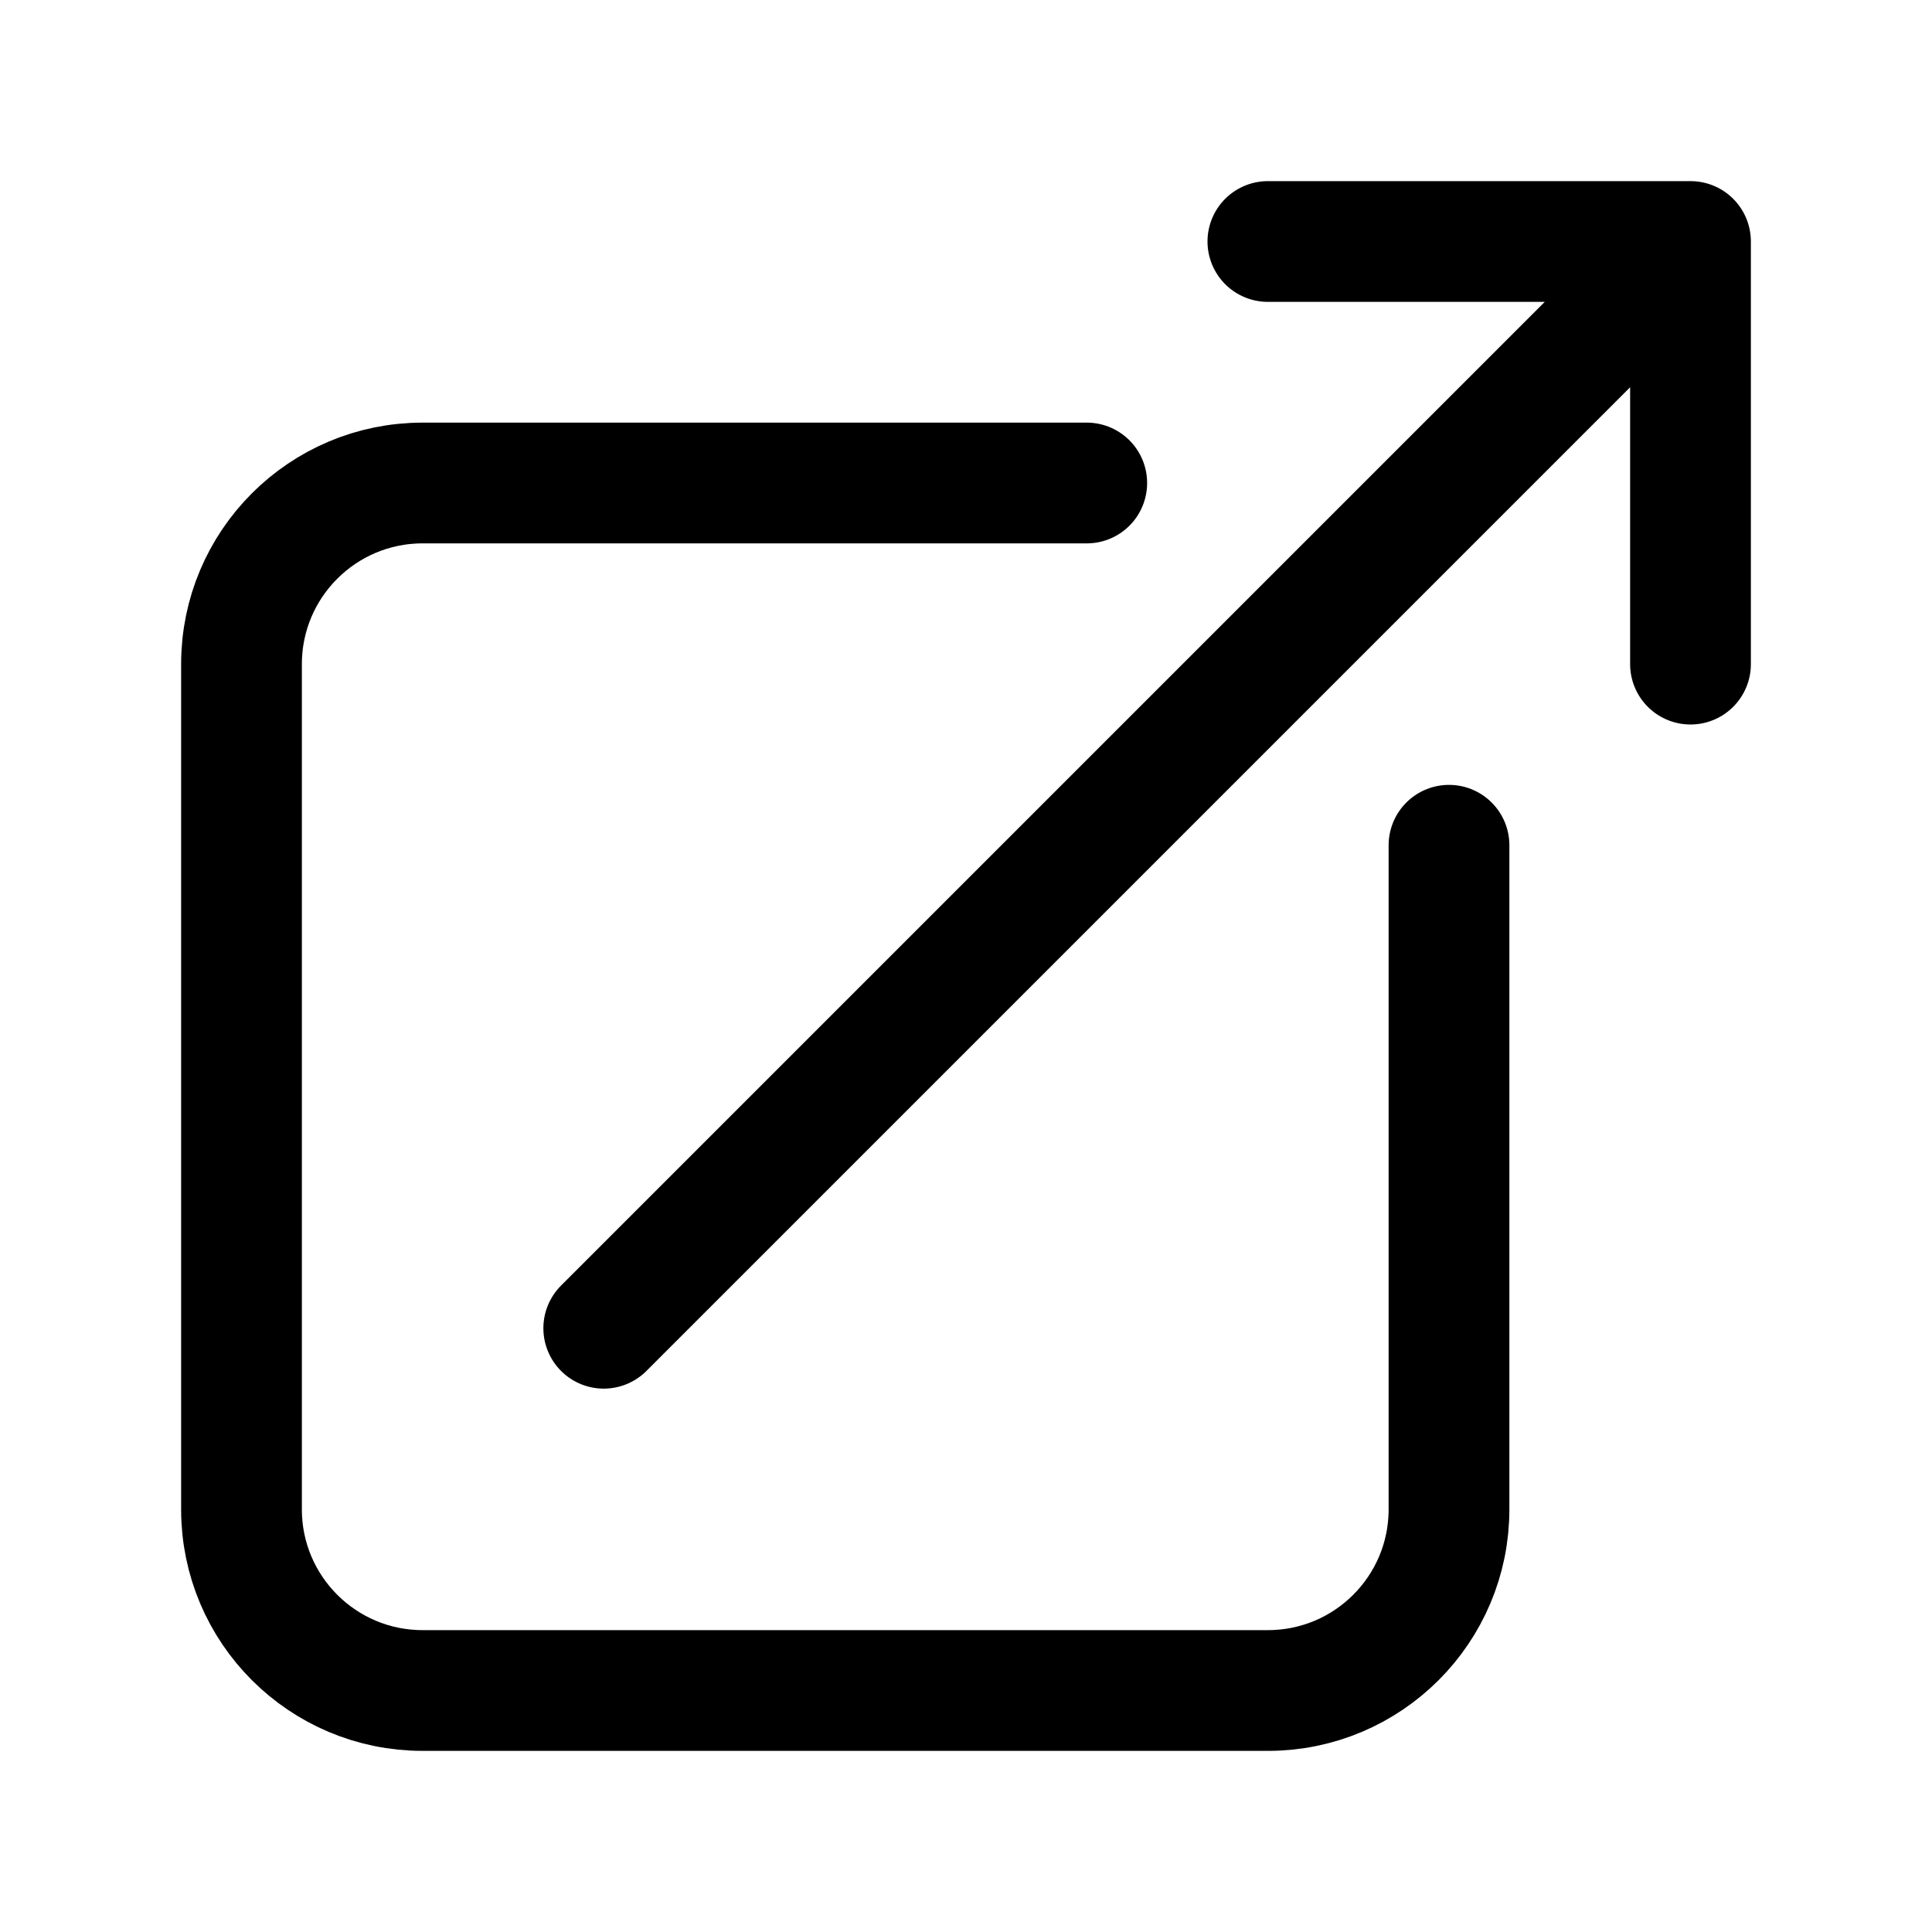
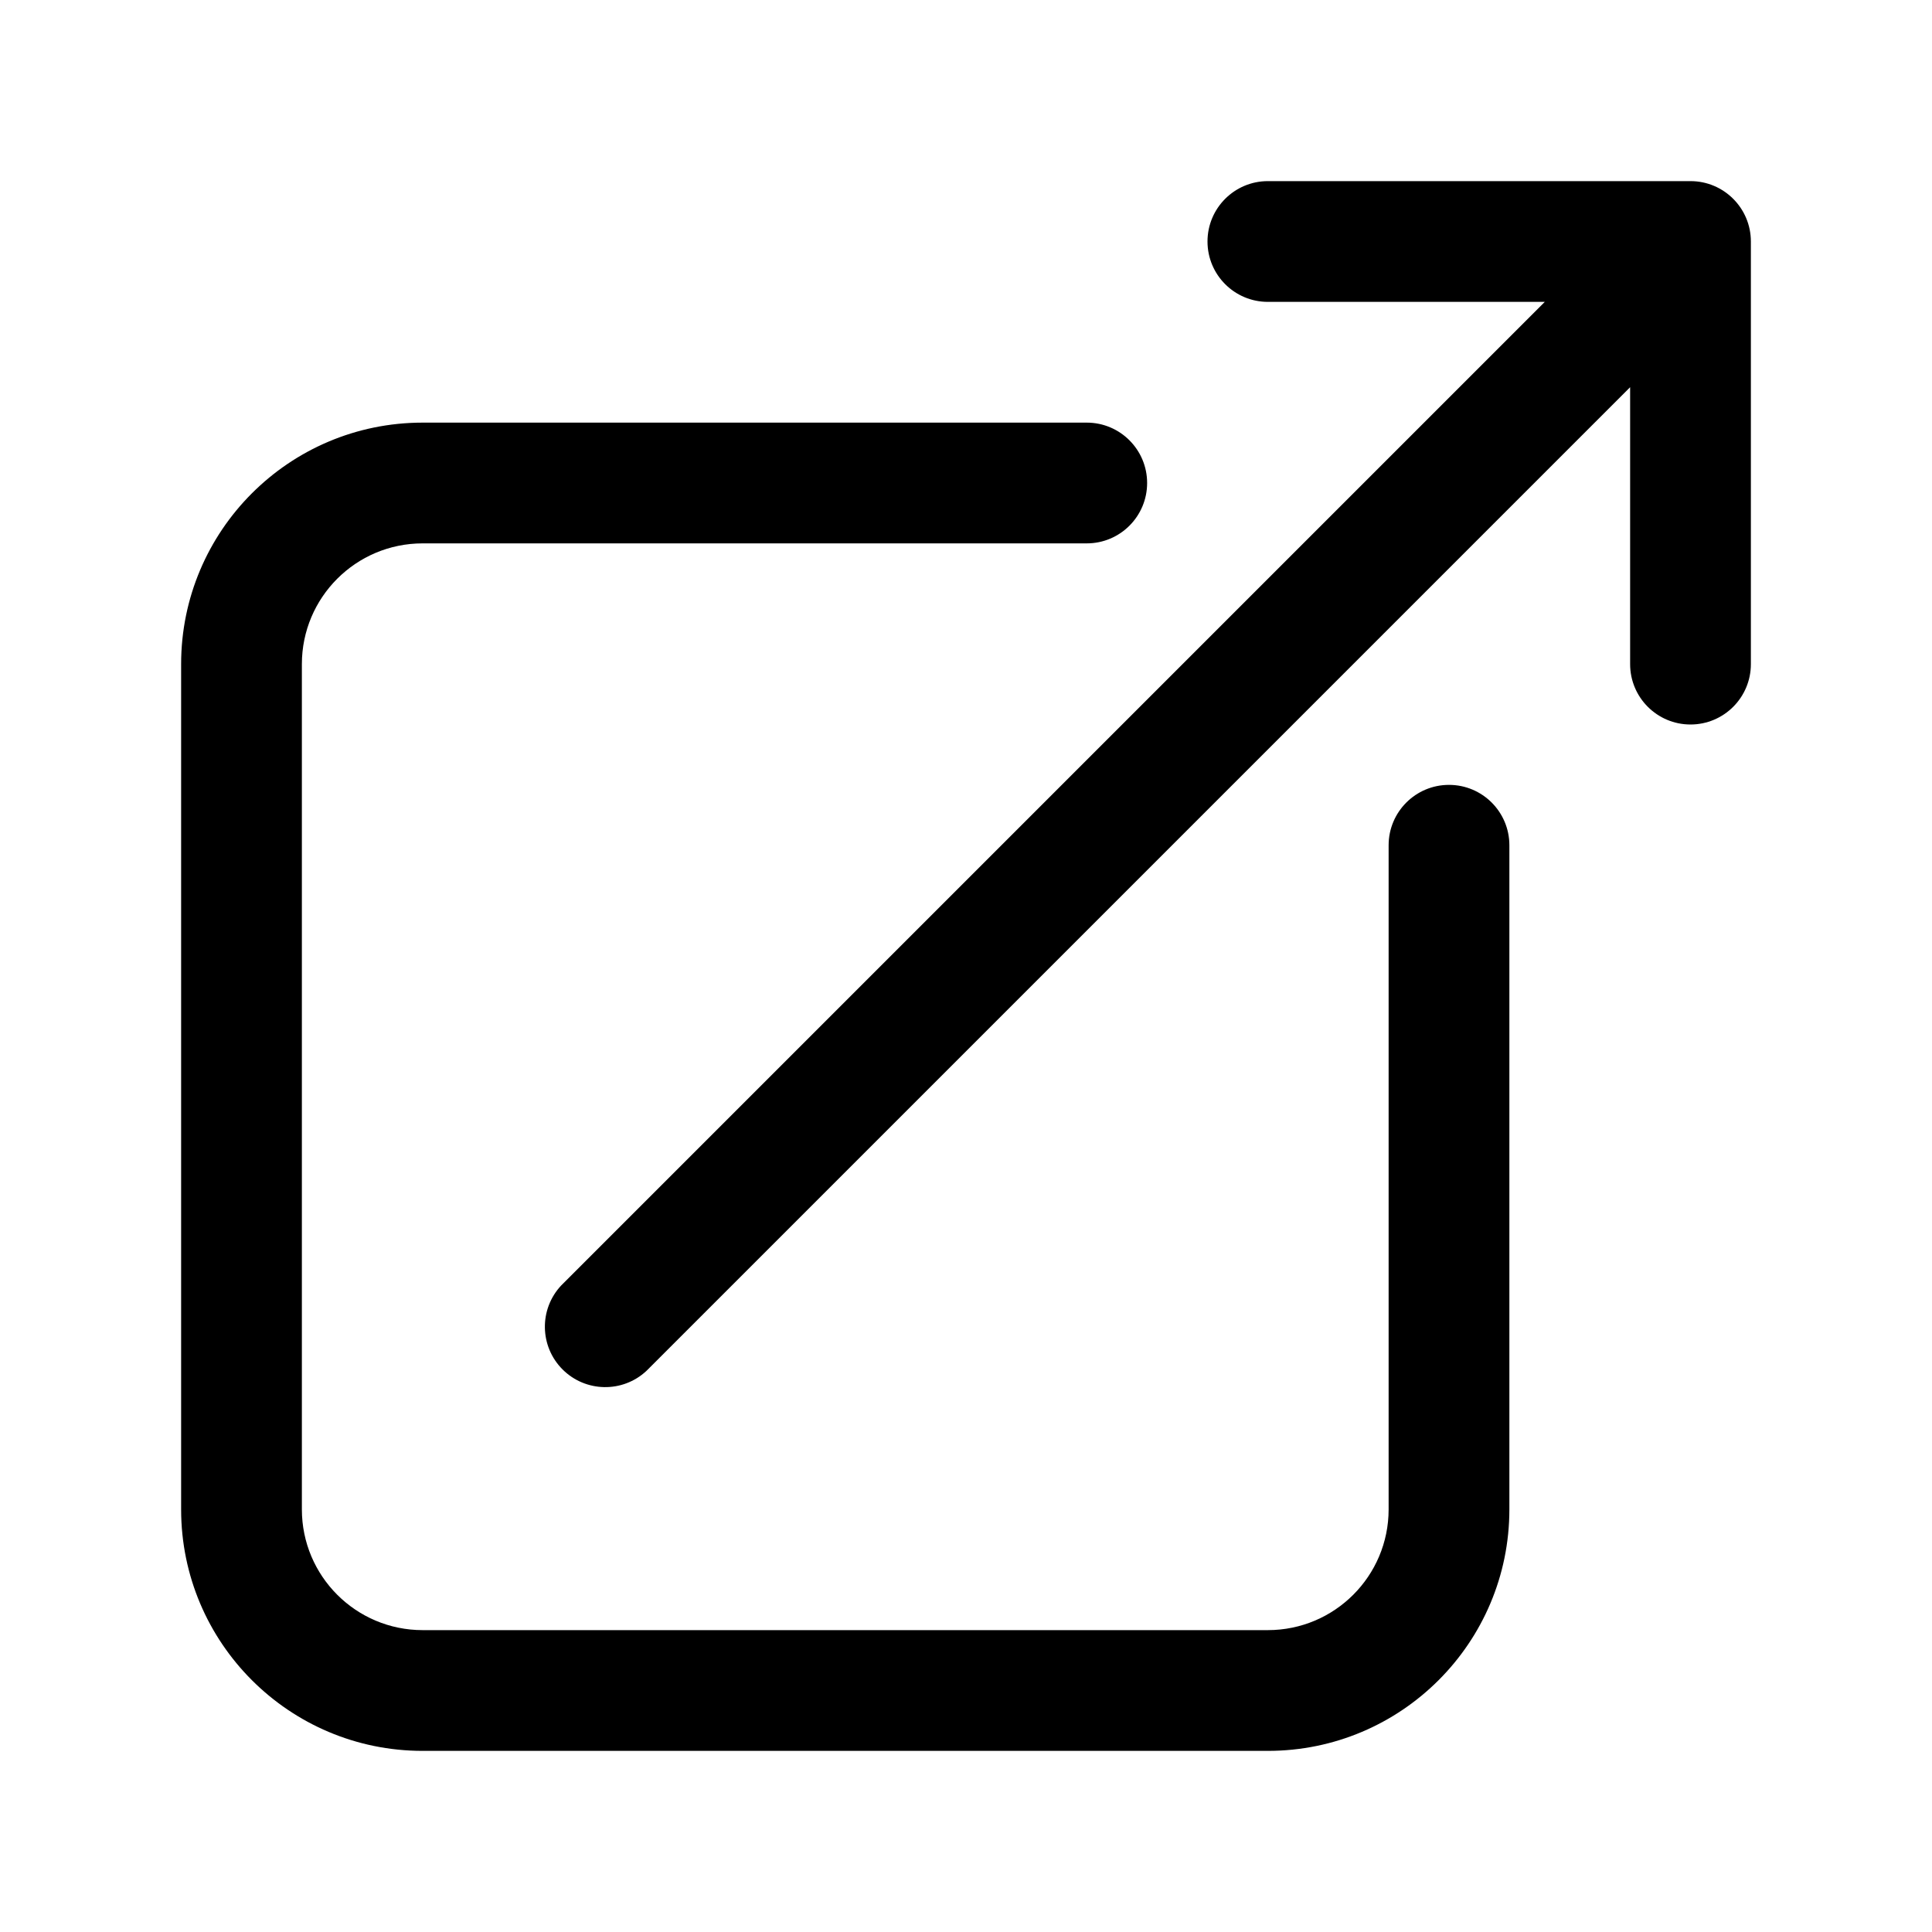
- <svg xmlns="http://www.w3.org/2000/svg" width="24" height="24" viewBox="0 0 24 24" fill="none">
-   <path d="M13.5 6H5.25A2.25 2.25 0 0 0 3 8.25v10.5A2.25 2.25 0 0 0 5.25 21h10.5A2.25 2.25 0 0 0 18 18.75V10.5m-10.5 6L21 3m0 0h-5.25M21 3v5.25" stroke="currentColor" stroke-width="1.5" stroke-linecap="round" stroke-linejoin="round" fill="none" />
+ <svg xmlns="http://www.w3.org/2000/svg" width="24" height="24" viewBox="0 0 24 24" fill="currentColor">
+   <path fill-rule="evenodd" d="M15.75 2.25H21a.75.75 0 0 1 .75.75v5.25a.75.75 0 0 1-1.5 0V4.81L8.03 17.03a.75.75 0 0 1-1.06-1.06L19.19 3.75h-3.44a.75.75 0 0 1 0-1.5Zm-10.5 4.5a1.5 1.5 0 0 0-1.5 1.5v10.5a1.5 1.5 0 0 0 1.5 1.5h10.5a1.5 1.5 0 0 0 1.5-1.5V10.5a.75.75 0 0 1 1.5 0v8.25a3 3 0 0 1-3 3H5.25a3 3 0 0 1-3-3V8.25a3 3 0 0 1 3-3h8.25a.75.75 0 0 1 0 1.5H5.25Z" clip-rule="evenodd" />
</svg>
